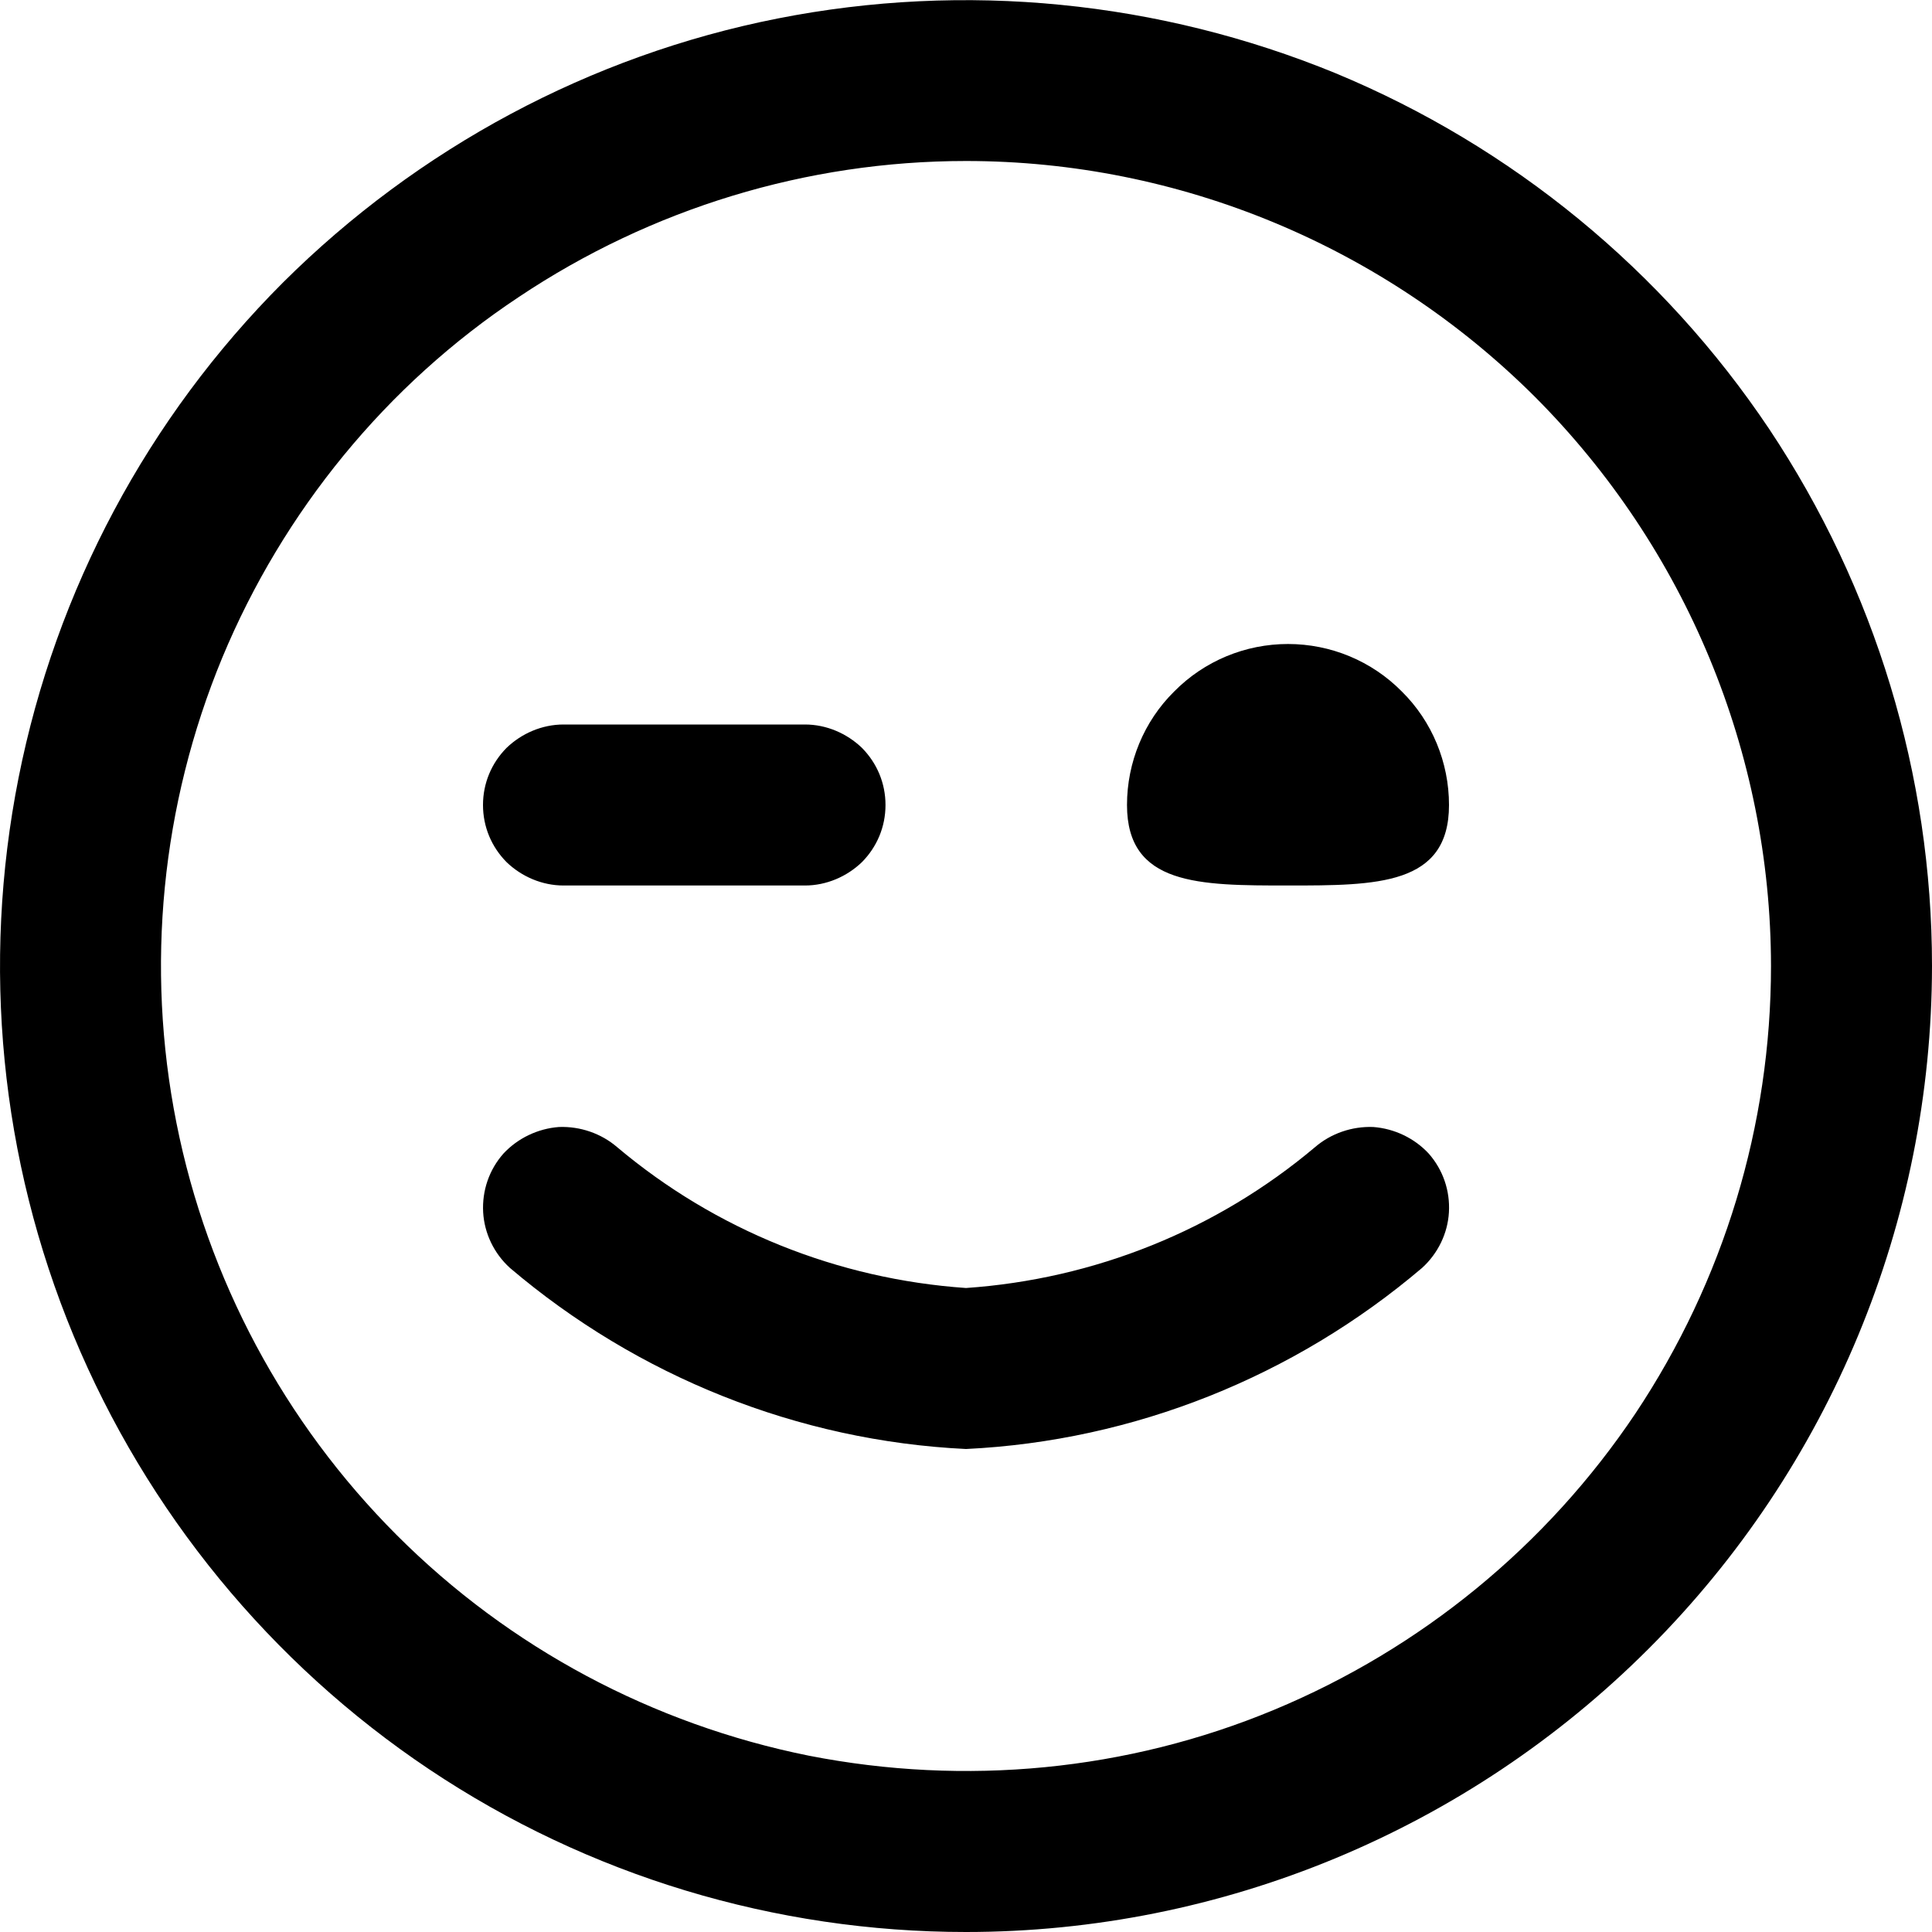
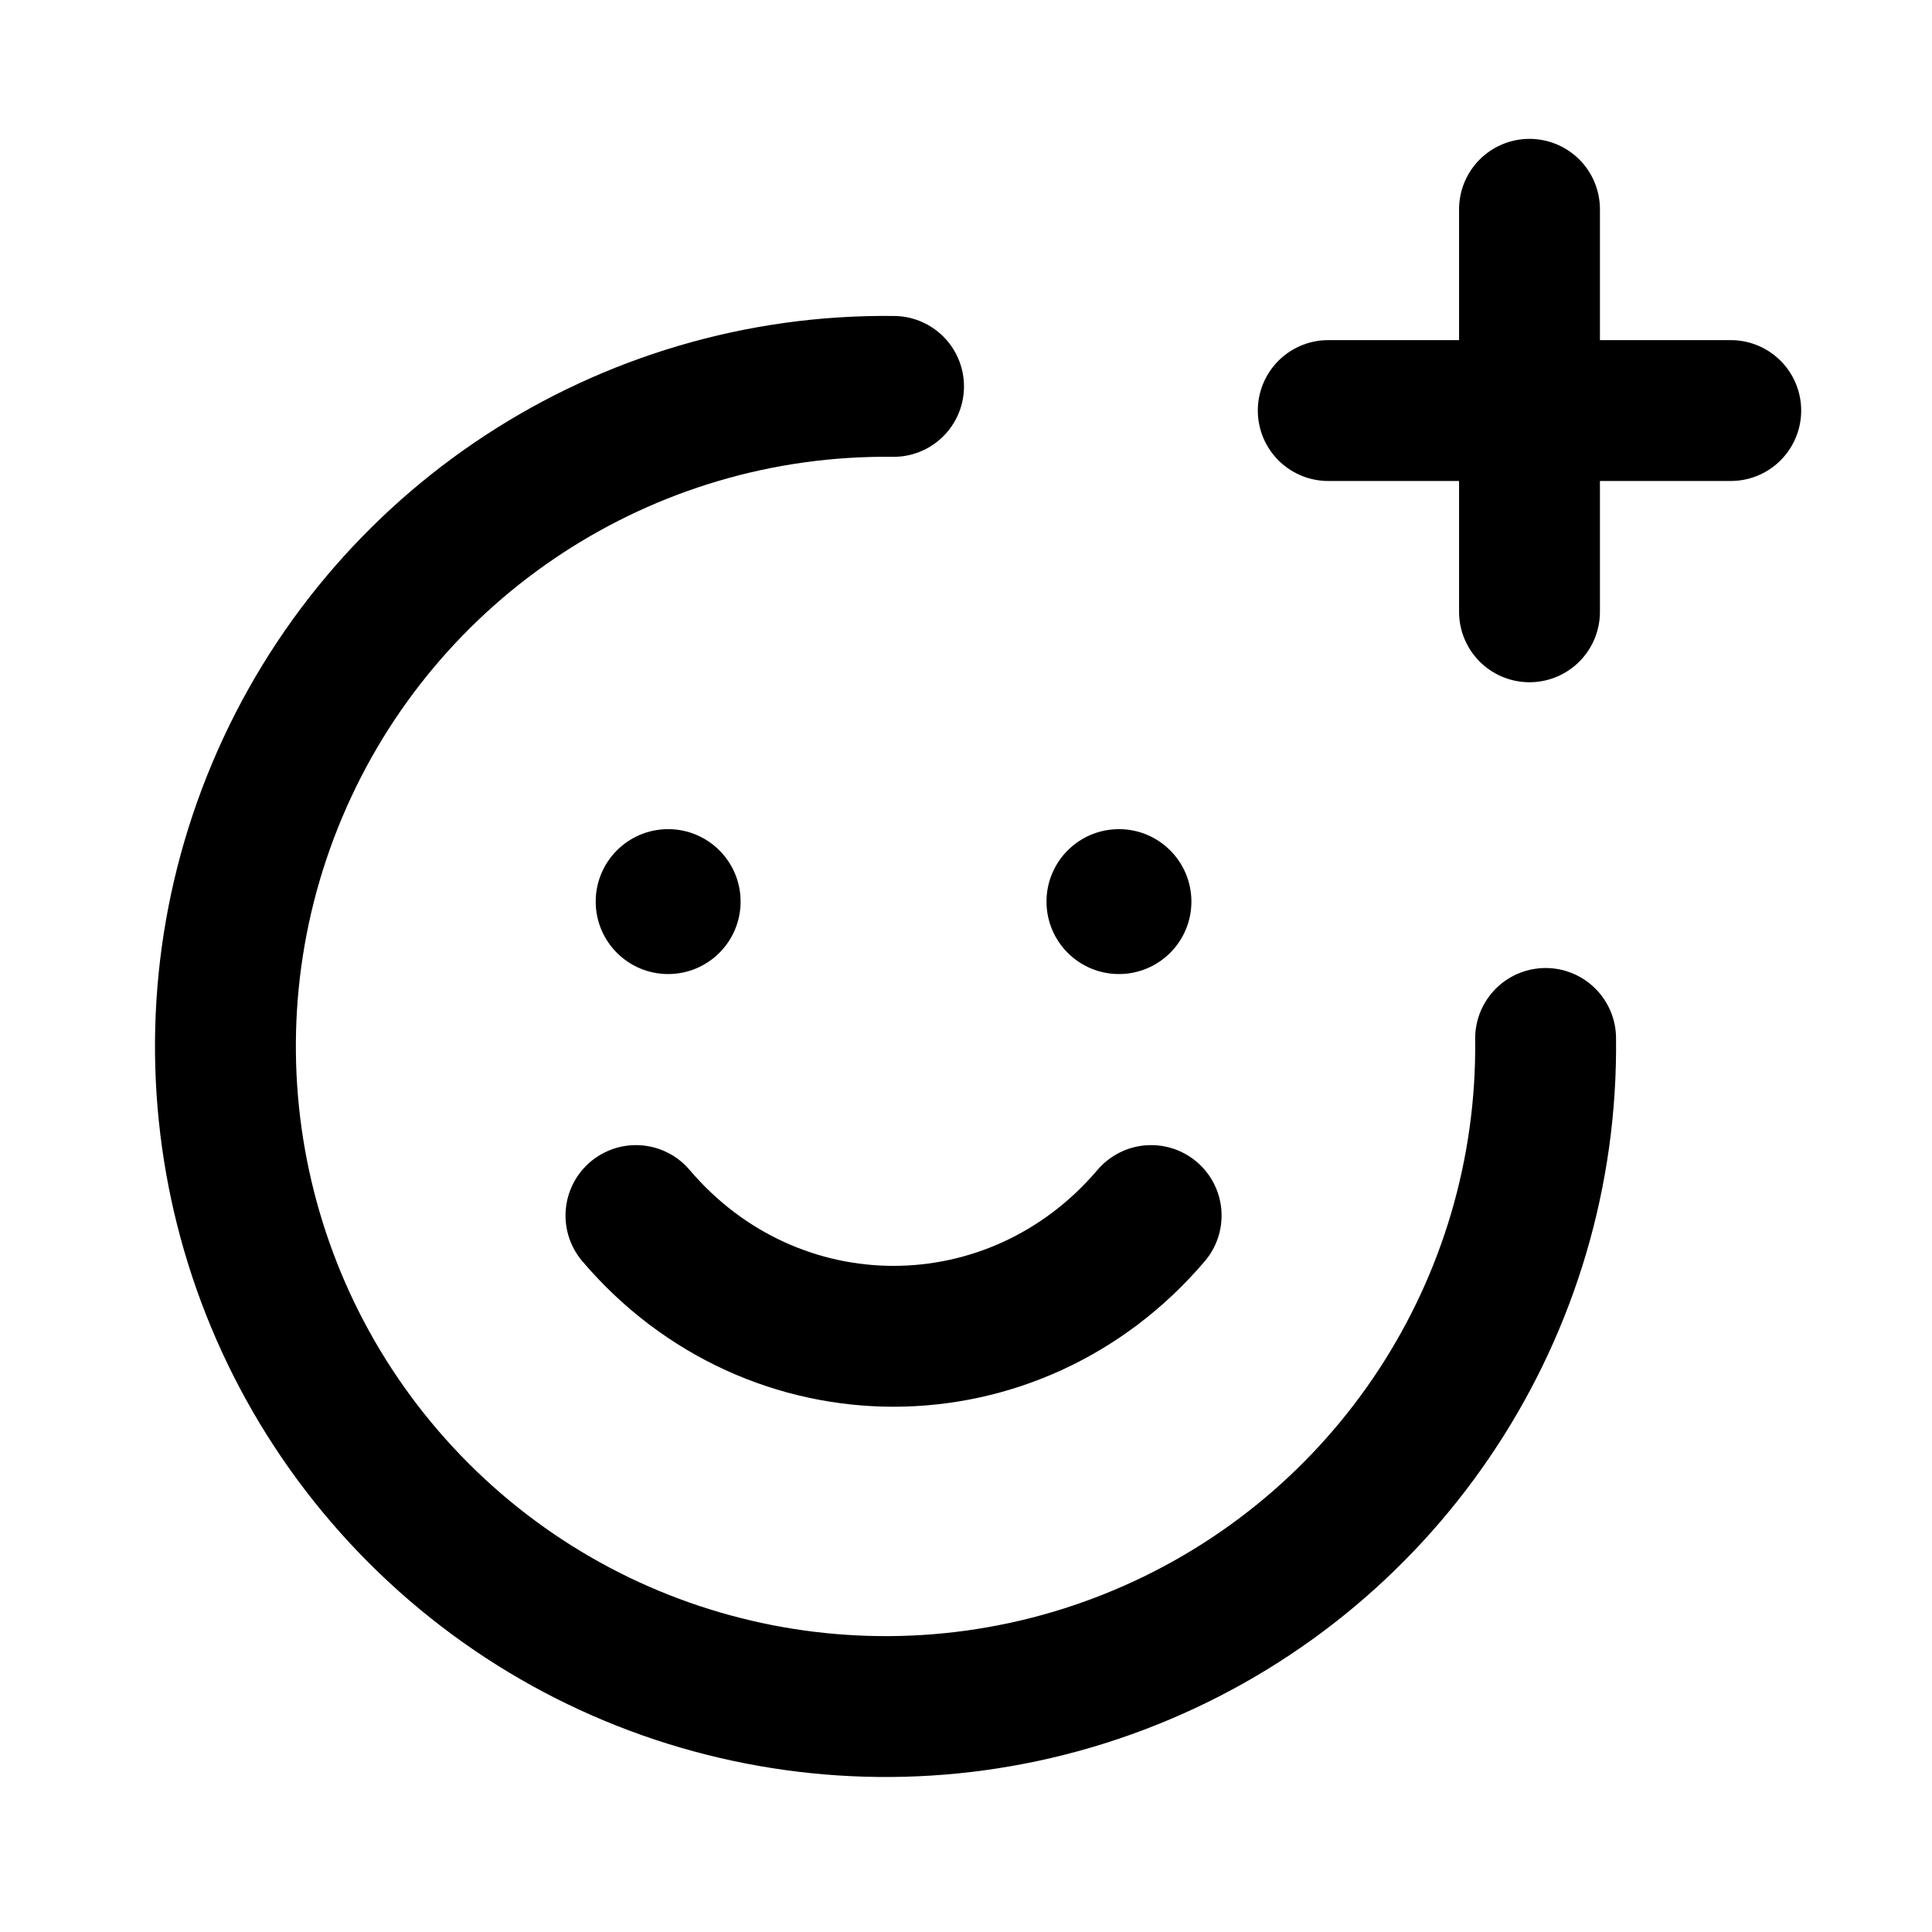
- <svg xmlns="http://www.w3.org/2000/svg" width="24" height="24" viewBox="332 1301 24 24">
-   <path d="M344 1325C341.627 1325 339.307 1324.3 337.333 1322.98C335.36 1321.66 333.822 1319.78 332.913 1317.59C332.005 1315.4 331.768 1312.99 332.231 1310.66C332.694 1308.33 333.836 1306.19 335.515 1304.51C337.193 1302.84 339.331 1301.69 341.659 1301.23C343.987 1300.77 346.399 1301.01 348.592 1301.91C350.785 1302.82 352.659 1304.36 353.978 1306.33C355.296 1308.31 356 1310.63 356 1313C355.997 1316.18 354.731 1319.23 352.481 1321.48C350.232 1323.73 347.182 1325 344 1325ZM344 1303C342.022 1303 340.089 1303.59 338.444 1304.69C336.8 1305.78 335.518 1307.35 334.761 1309.17C334.004 1311 333.806 1313.01 334.192 1314.95C334.578 1316.89 335.53 1318.67 336.929 1320.07C338.327 1321.47 340.109 1322.42 342.049 1322.81C343.989 1323.19 346 1323 347.827 1322.24C349.654 1321.48 351.216 1320.2 352.315 1318.56C353.414 1316.91 354 1314.98 354 1313C353.997 1310.35 352.943 1307.81 351.068 1305.93C349.193 1304.06 346.651 1303 344 1303ZM349.666 1316.75C349.864 1316.57 349.984 1316.32 349.999 1316.06C350.015 1315.79 349.924 1315.53 349.748 1315.33C349.572 1315.14 349.324 1315.02 349.059 1315C348.794 1314.99 348.534 1315.08 348.336 1315.25C347.114 1316.28 345.595 1316.89 344 1317C342.406 1316.89 340.888 1316.28 339.666 1315.25C339.468 1315.08 339.208 1314.99 338.943 1315C338.679 1315.02 338.431 1315.14 338.254 1315.33C338.077 1315.53 337.987 1315.79 338.002 1316.06C338.017 1316.32 338.136 1316.57 338.334 1316.75C339.922 1318.1 341.914 1318.9 344 1319C346.086 1318.9 348.078 1318.1 349.666 1316.75ZM346 1311C346 1312 346.895 1312 348 1312C349.105 1312 350 1312 350 1311C350 1310.47 349.789 1309.96 349.414 1309.59C349.039 1309.21 348.53 1309 348 1309C347.47 1309 346.961 1309.21 346.586 1309.59C346.211 1309.96 346 1310.47 346 1311ZM343 1311C343 1310.73 342.895 1310.48 342.707 1310.29C342.52 1310.11 342.265 1310 342 1310H339C338.735 1310 338.48 1310.11 338.293 1310.29C338.105 1310.48 338 1310.73 338 1311C338 1311.27 338.105 1311.52 338.293 1311.71C338.48 1311.89 338.735 1312 339 1312H342C342.265 1312 342.52 1311.89 342.707 1311.71C342.895 1311.52 343 1311.27 343 1311Z" fill="#000000" />
+ <svg xmlns="http://www.w3.org/2000/svg" width="24" height="24" viewBox="0 0 24 24" fill="none" stroke="#000000" stroke-width="1.75" stroke-linecap="round" stroke-linejoin="round">
+   <path d="M19.2 12.9A8.2 8.2 0 1 1 11.1 4.8" />
+   <circle cx="8.3" cy="11.2" r=".9" fill="#000000" stroke="none" />
+   <circle cx="13.9" cy="11.2" r=".9" fill="#000000" stroke="none" />
+   <path d="M7.9 15.1c1.7 2 4.7 2 6.4 0M19 2.6v5M16.5 5.1h5" />
</svg>
